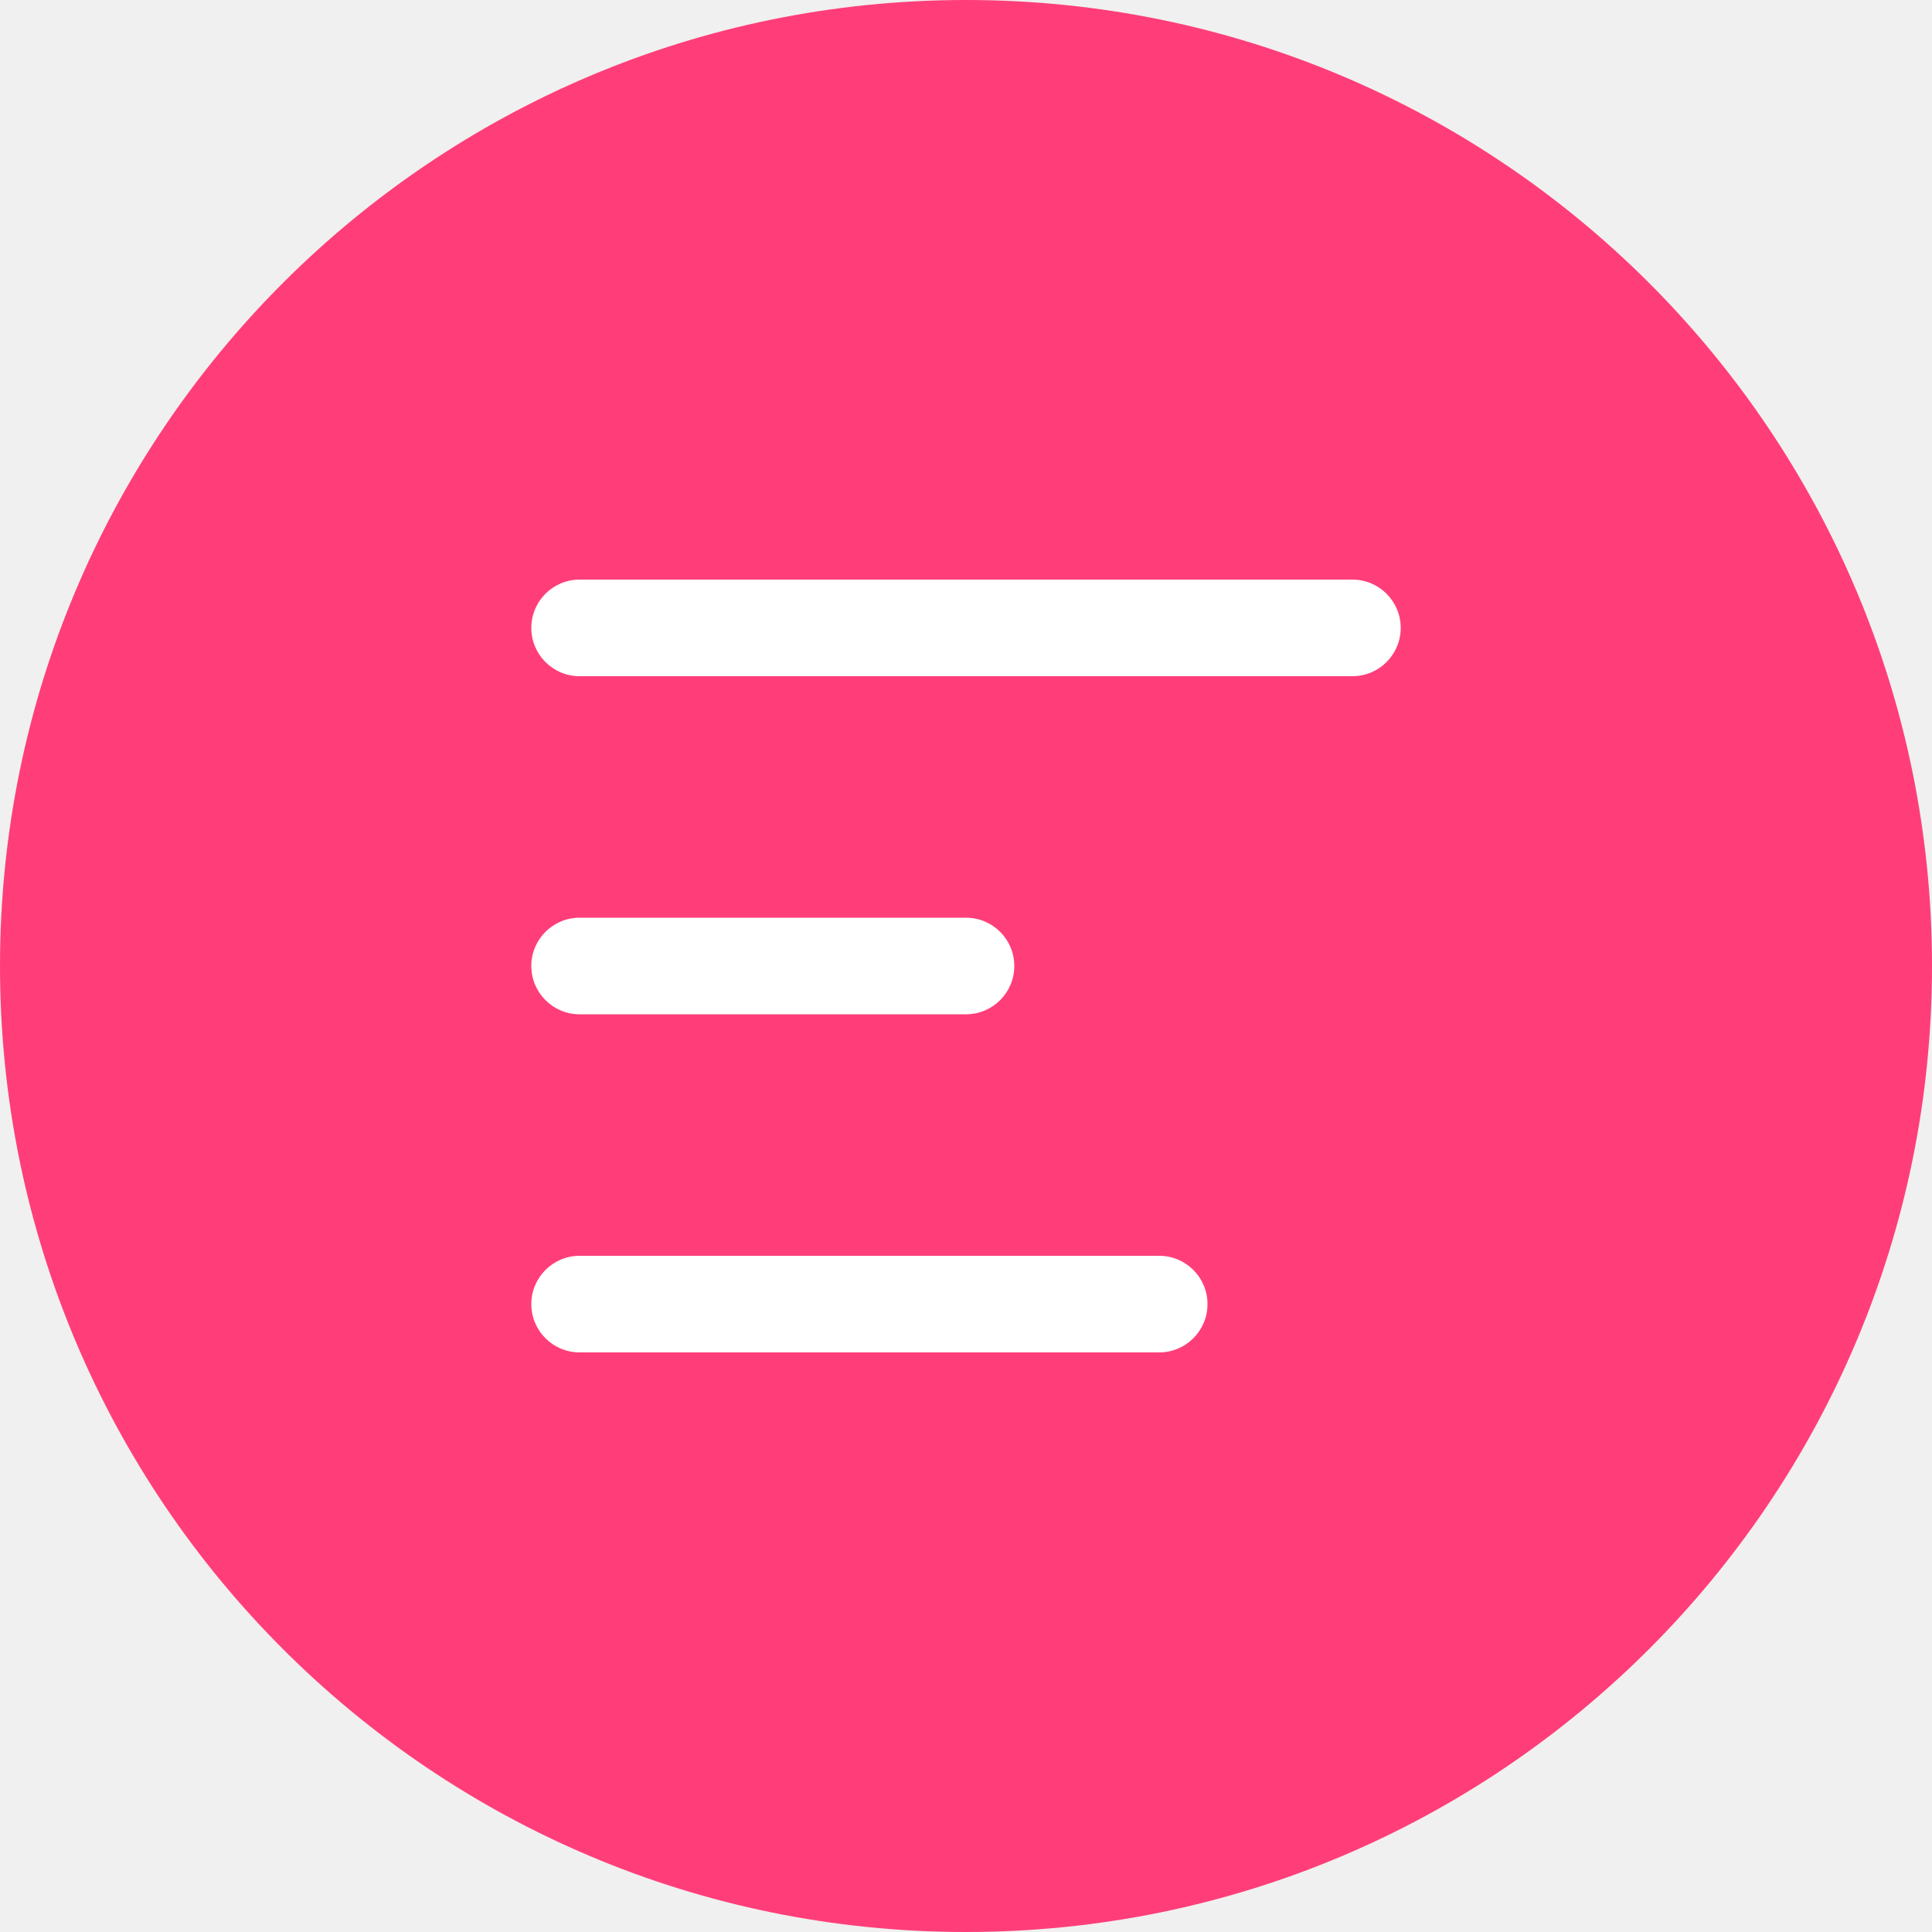
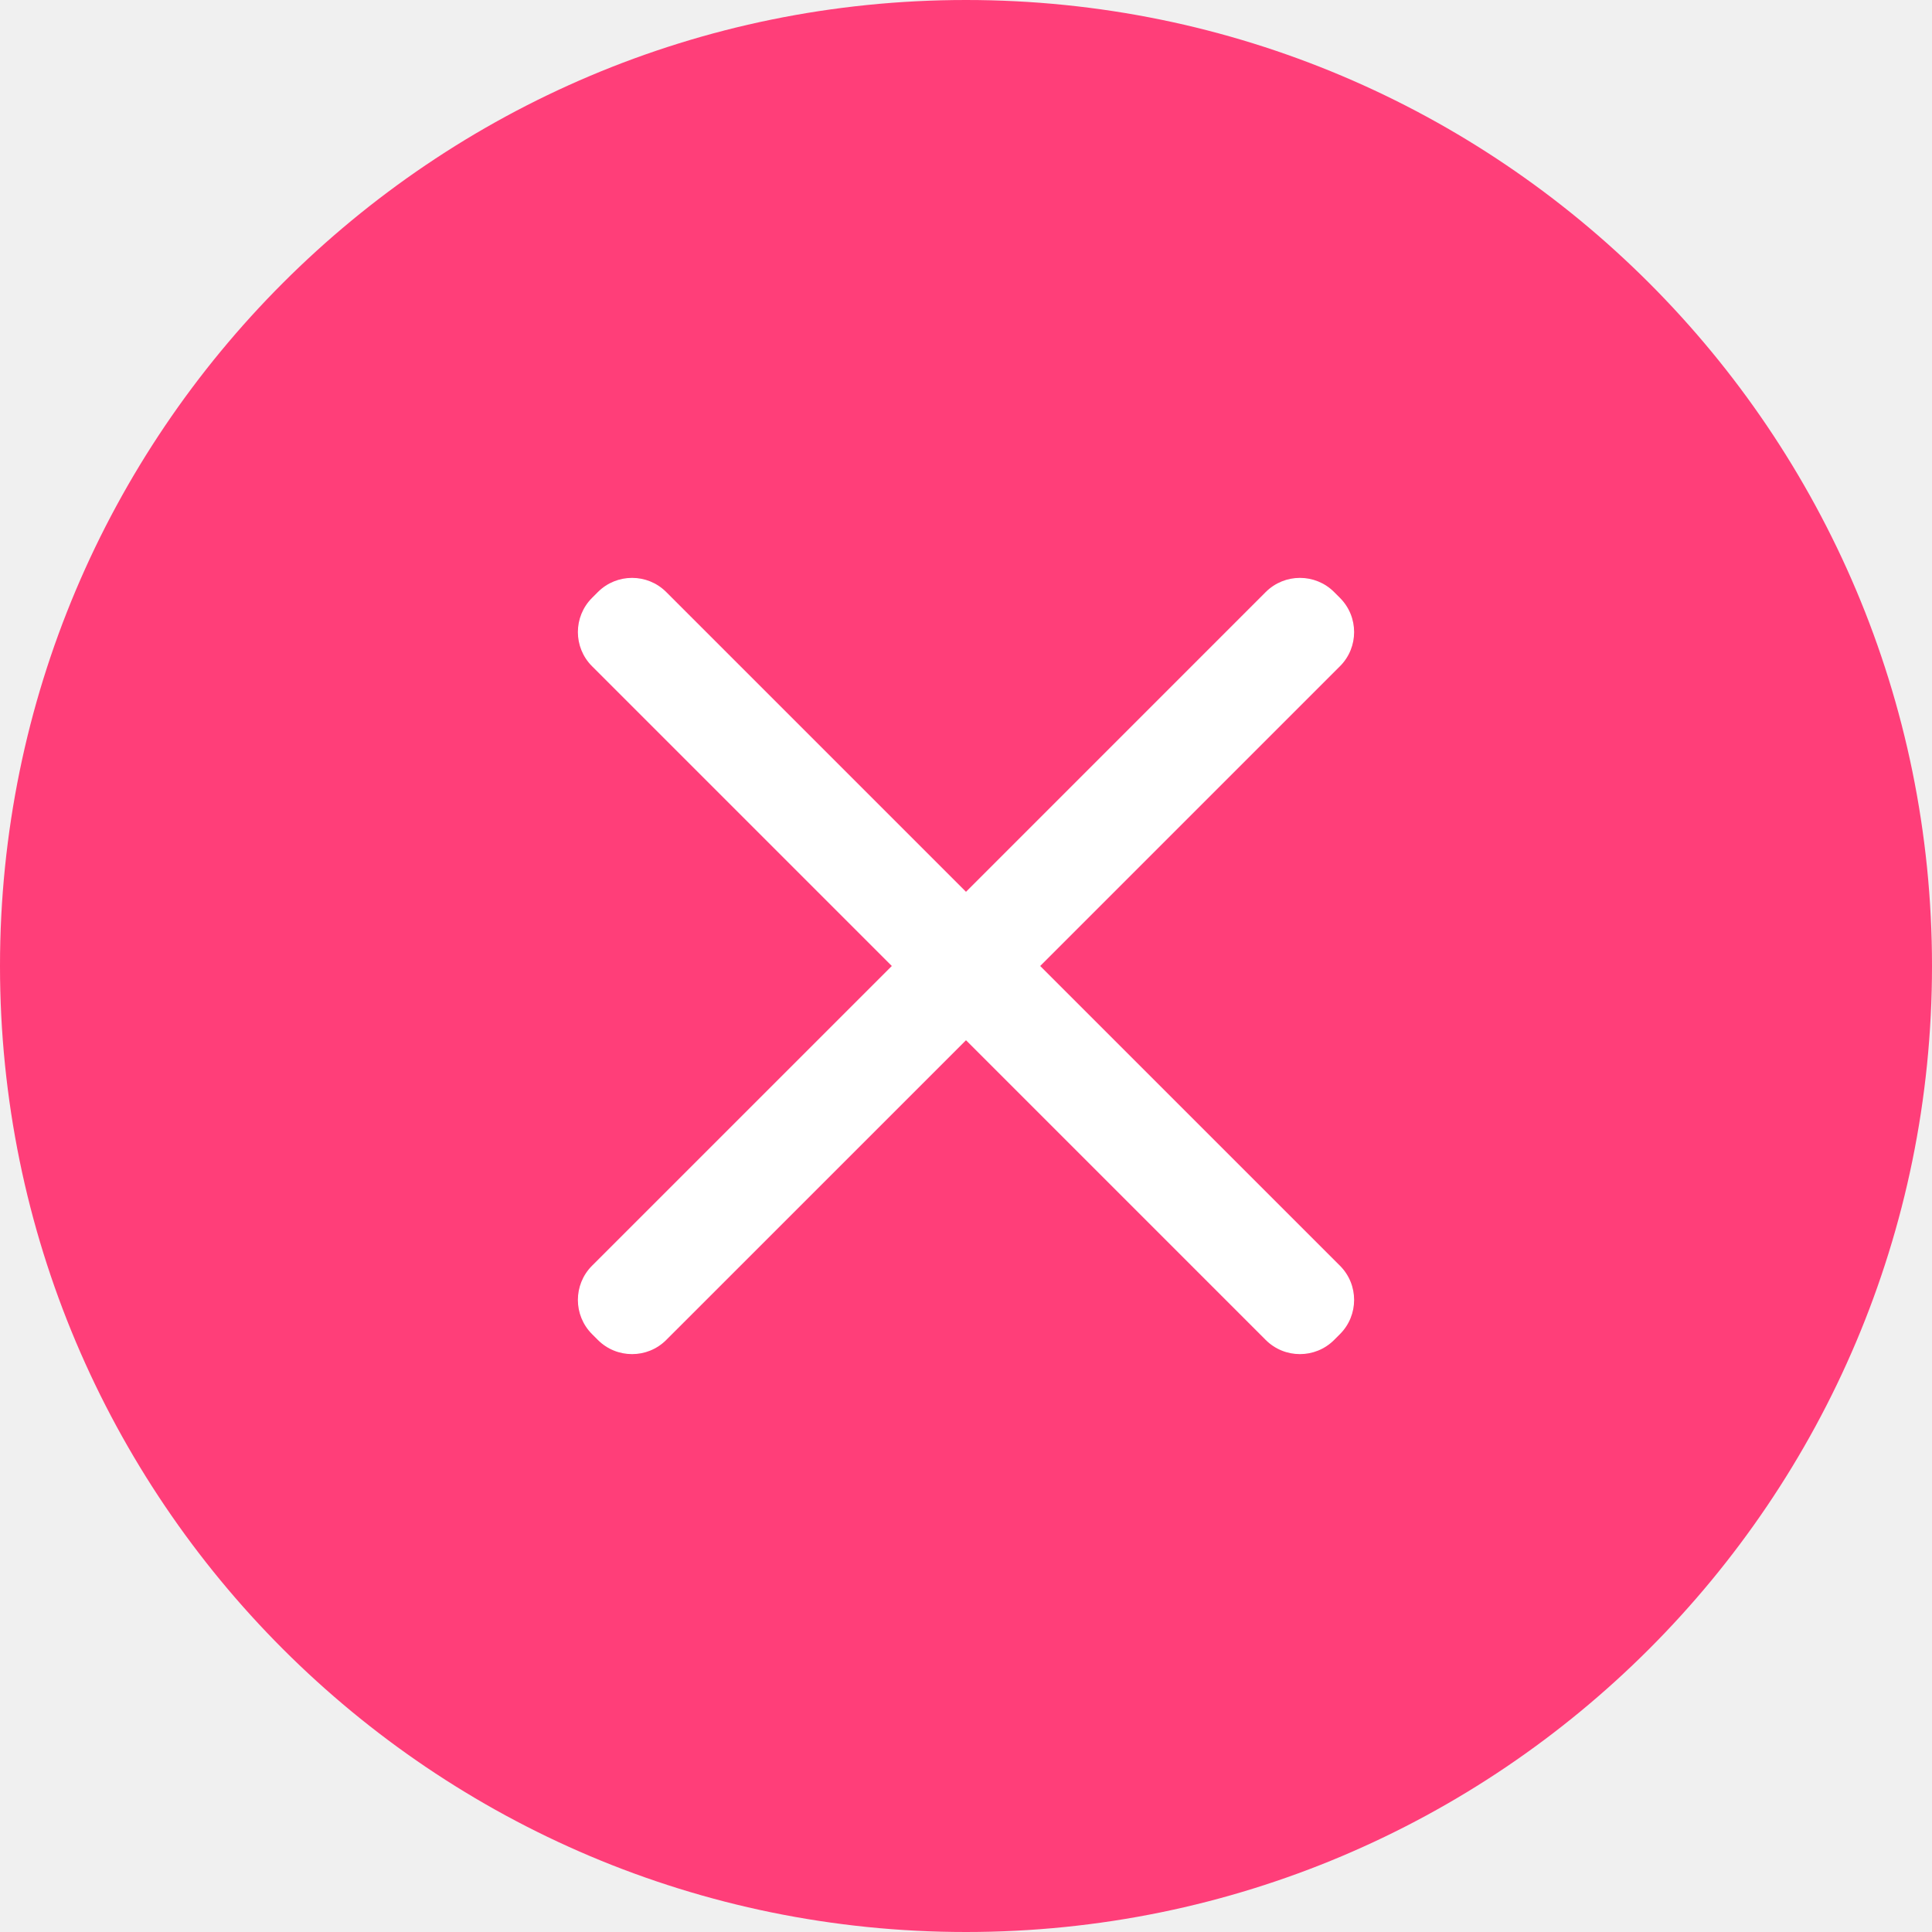
<svg xmlns="http://www.w3.org/2000/svg" width="40" height="40" viewBox="0 0 40 40" fill="none">
-   <rect width="40" height="40" rx="20" fill="#FF3E79" />
-   <path fill-rule="evenodd" clip-rule="evenodd" d="M11 13C11 12.448 11.448 12 12 12H28C28.552 12 29 12.448 29 13C29 13.552 28.552 14 28 14H12C11.448 14 11 13.552 11 13ZM11 20C11 19.448 11.448 19 12 19H20C20.552 19 21 19.448 21 20C21 20.552 20.552 21 20 21H12C11.448 21 11 20.552 11 20ZM12 26C11.448 26 11 26.448 11 27C11 27.552 11.448 28 12 28H24C24.552 28 25 27.552 25 27C25 26.448 24.552 26 24 26H12Z" fill="white" />
+   <defs />
+   <rect id="back" rx="20" width="40" height="40" fill="#FF3E79" fill-opacity="1" />
+   <path id="icon" d="M21.536 20L27.743 26.206C28.133 26.597 28.133 27.23 27.743 27.621L27.621 27.743C27.23 28.133 26.597 28.133 26.206 27.743L20 21.537L13.793 27.743C13.403 28.133 12.77 28.133 12.379 27.743L12.257 27.621C11.867 27.23 11.867 26.597 12.257 26.206L18.464 20L12.257 13.793C11.867 13.403 11.867 12.77 12.257 12.379L12.379 12.257C12.77 11.867 13.403 11.867 13.793 12.257L20 18.464L26.206 12.257C26.597 11.867 27.23 11.867 27.621 12.257L27.743 12.379C28.133 12.77 28.133 13.403 27.743 13.793L21.536 20Z" clip-rule="evenodd" fill="#FFFFFF" fill-opacity="1" fill-rule="evenodd" />
</svg>
